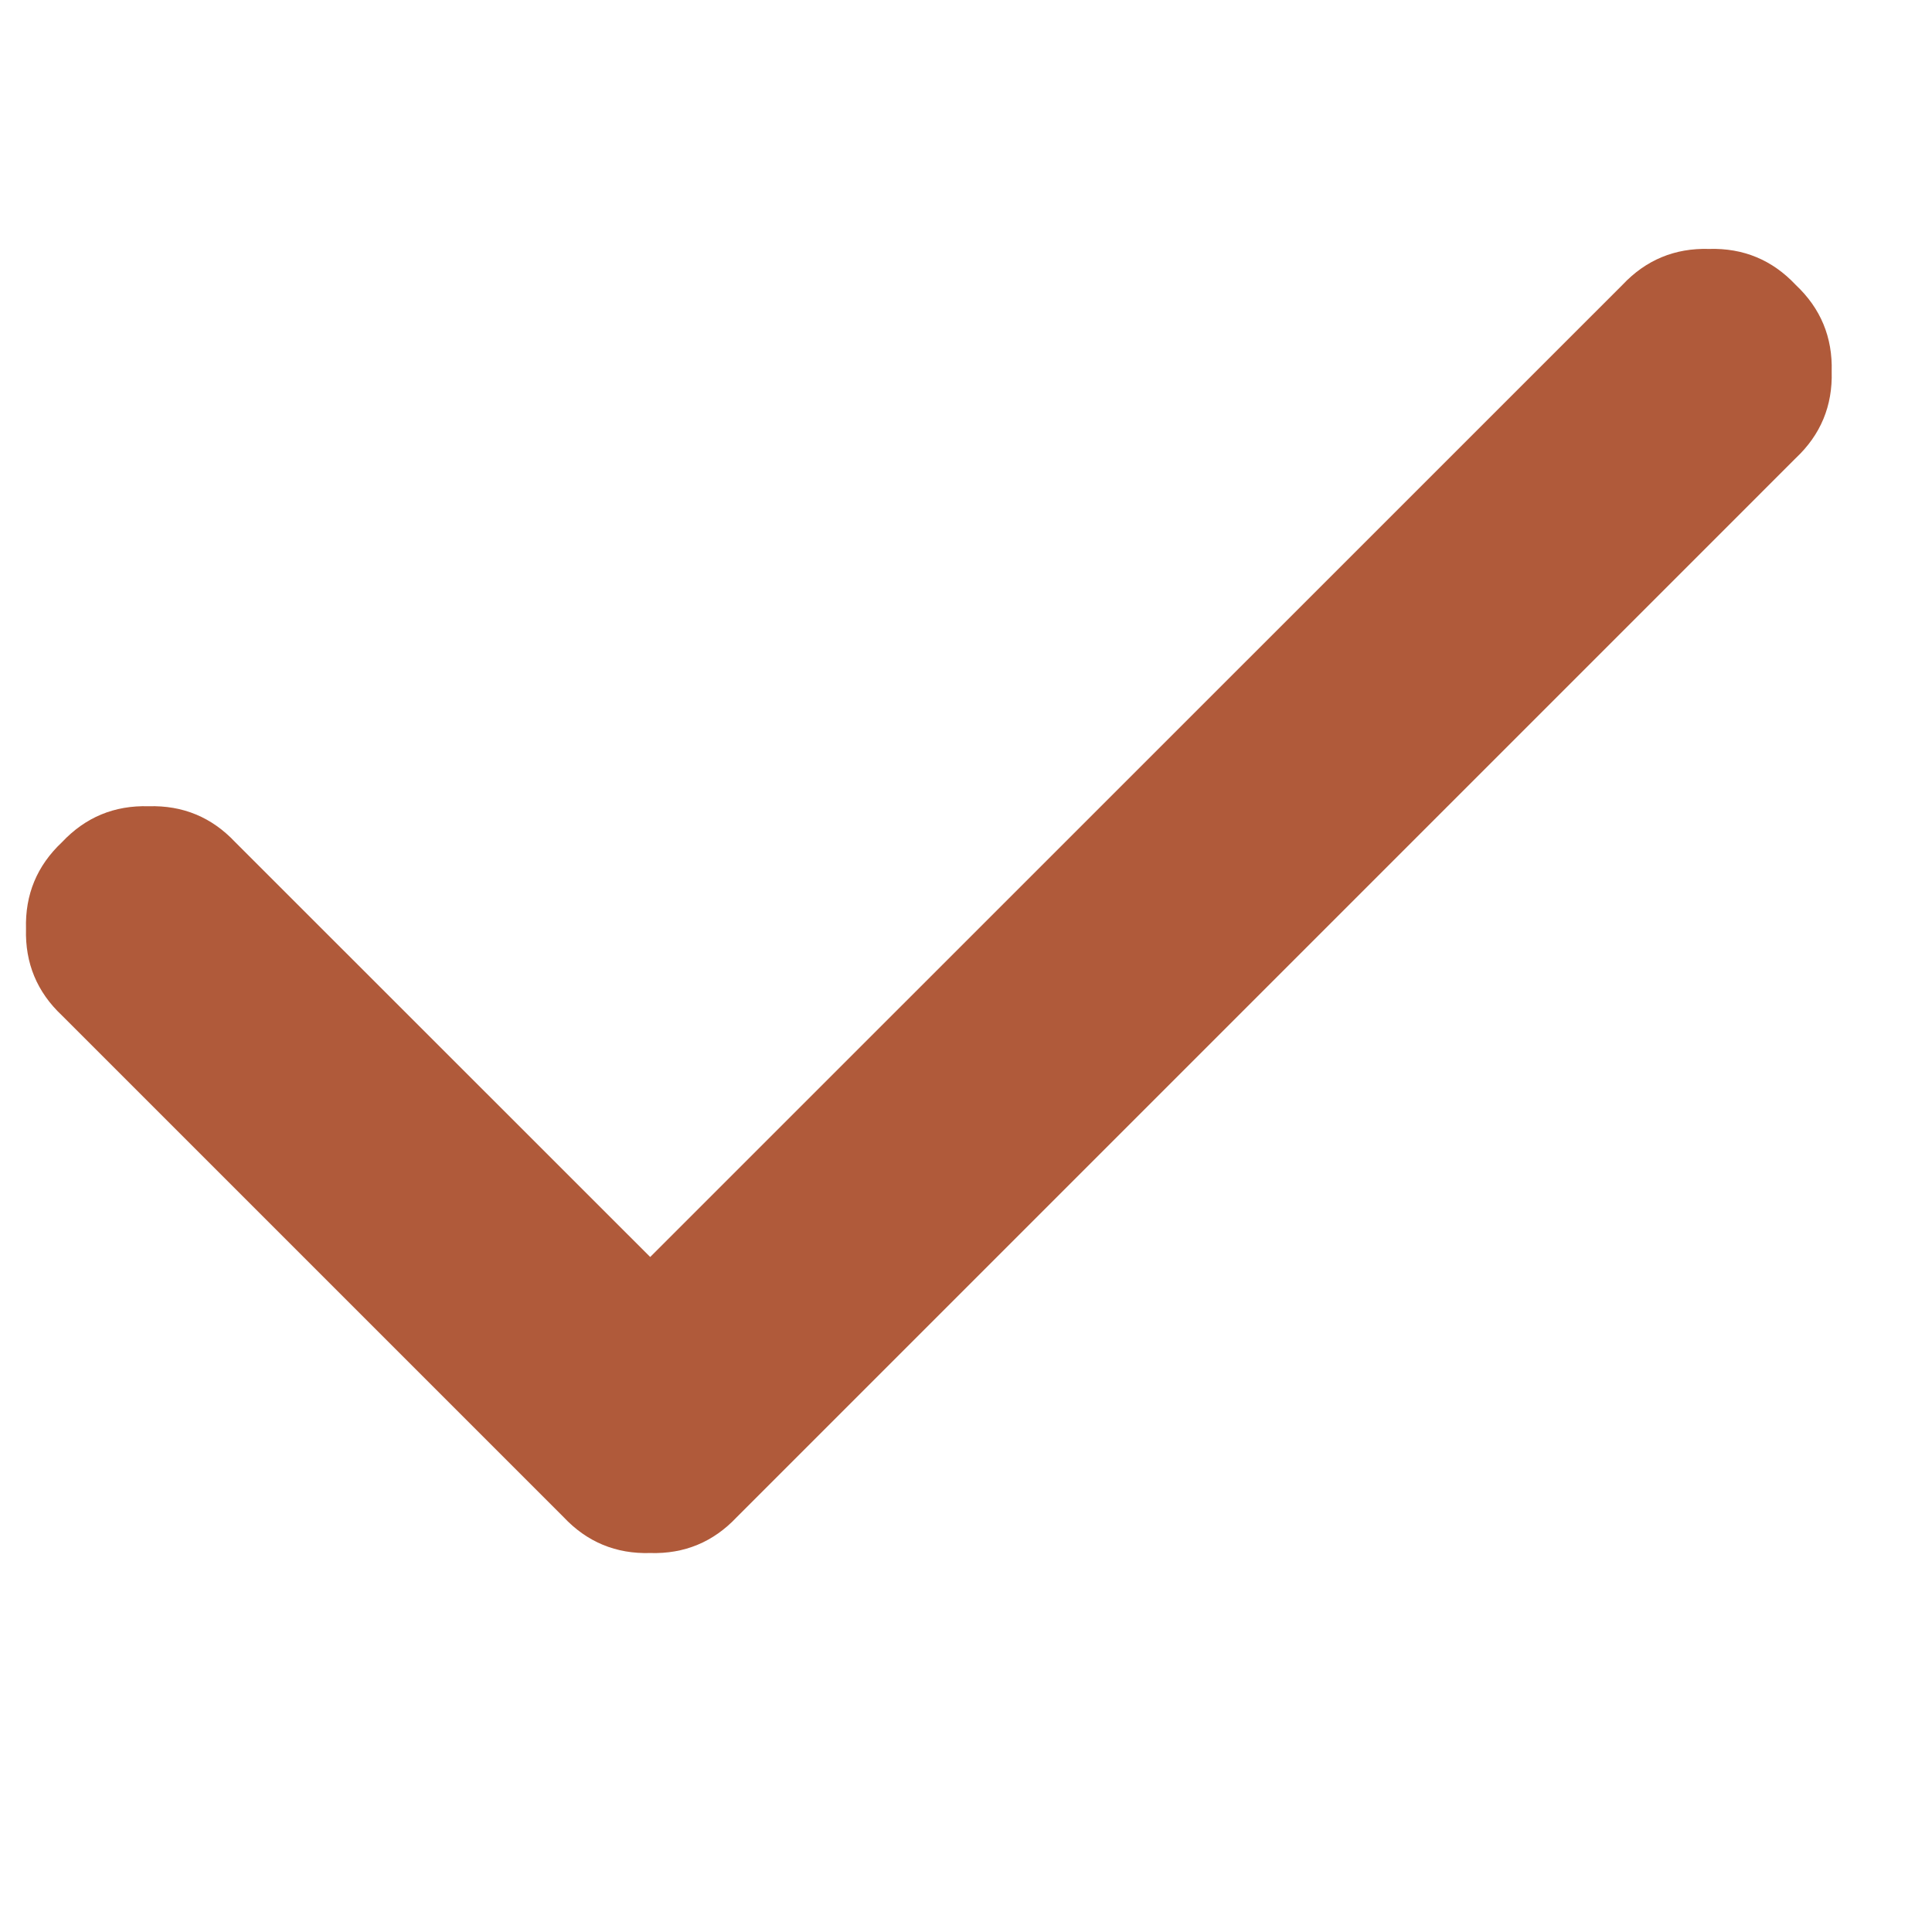
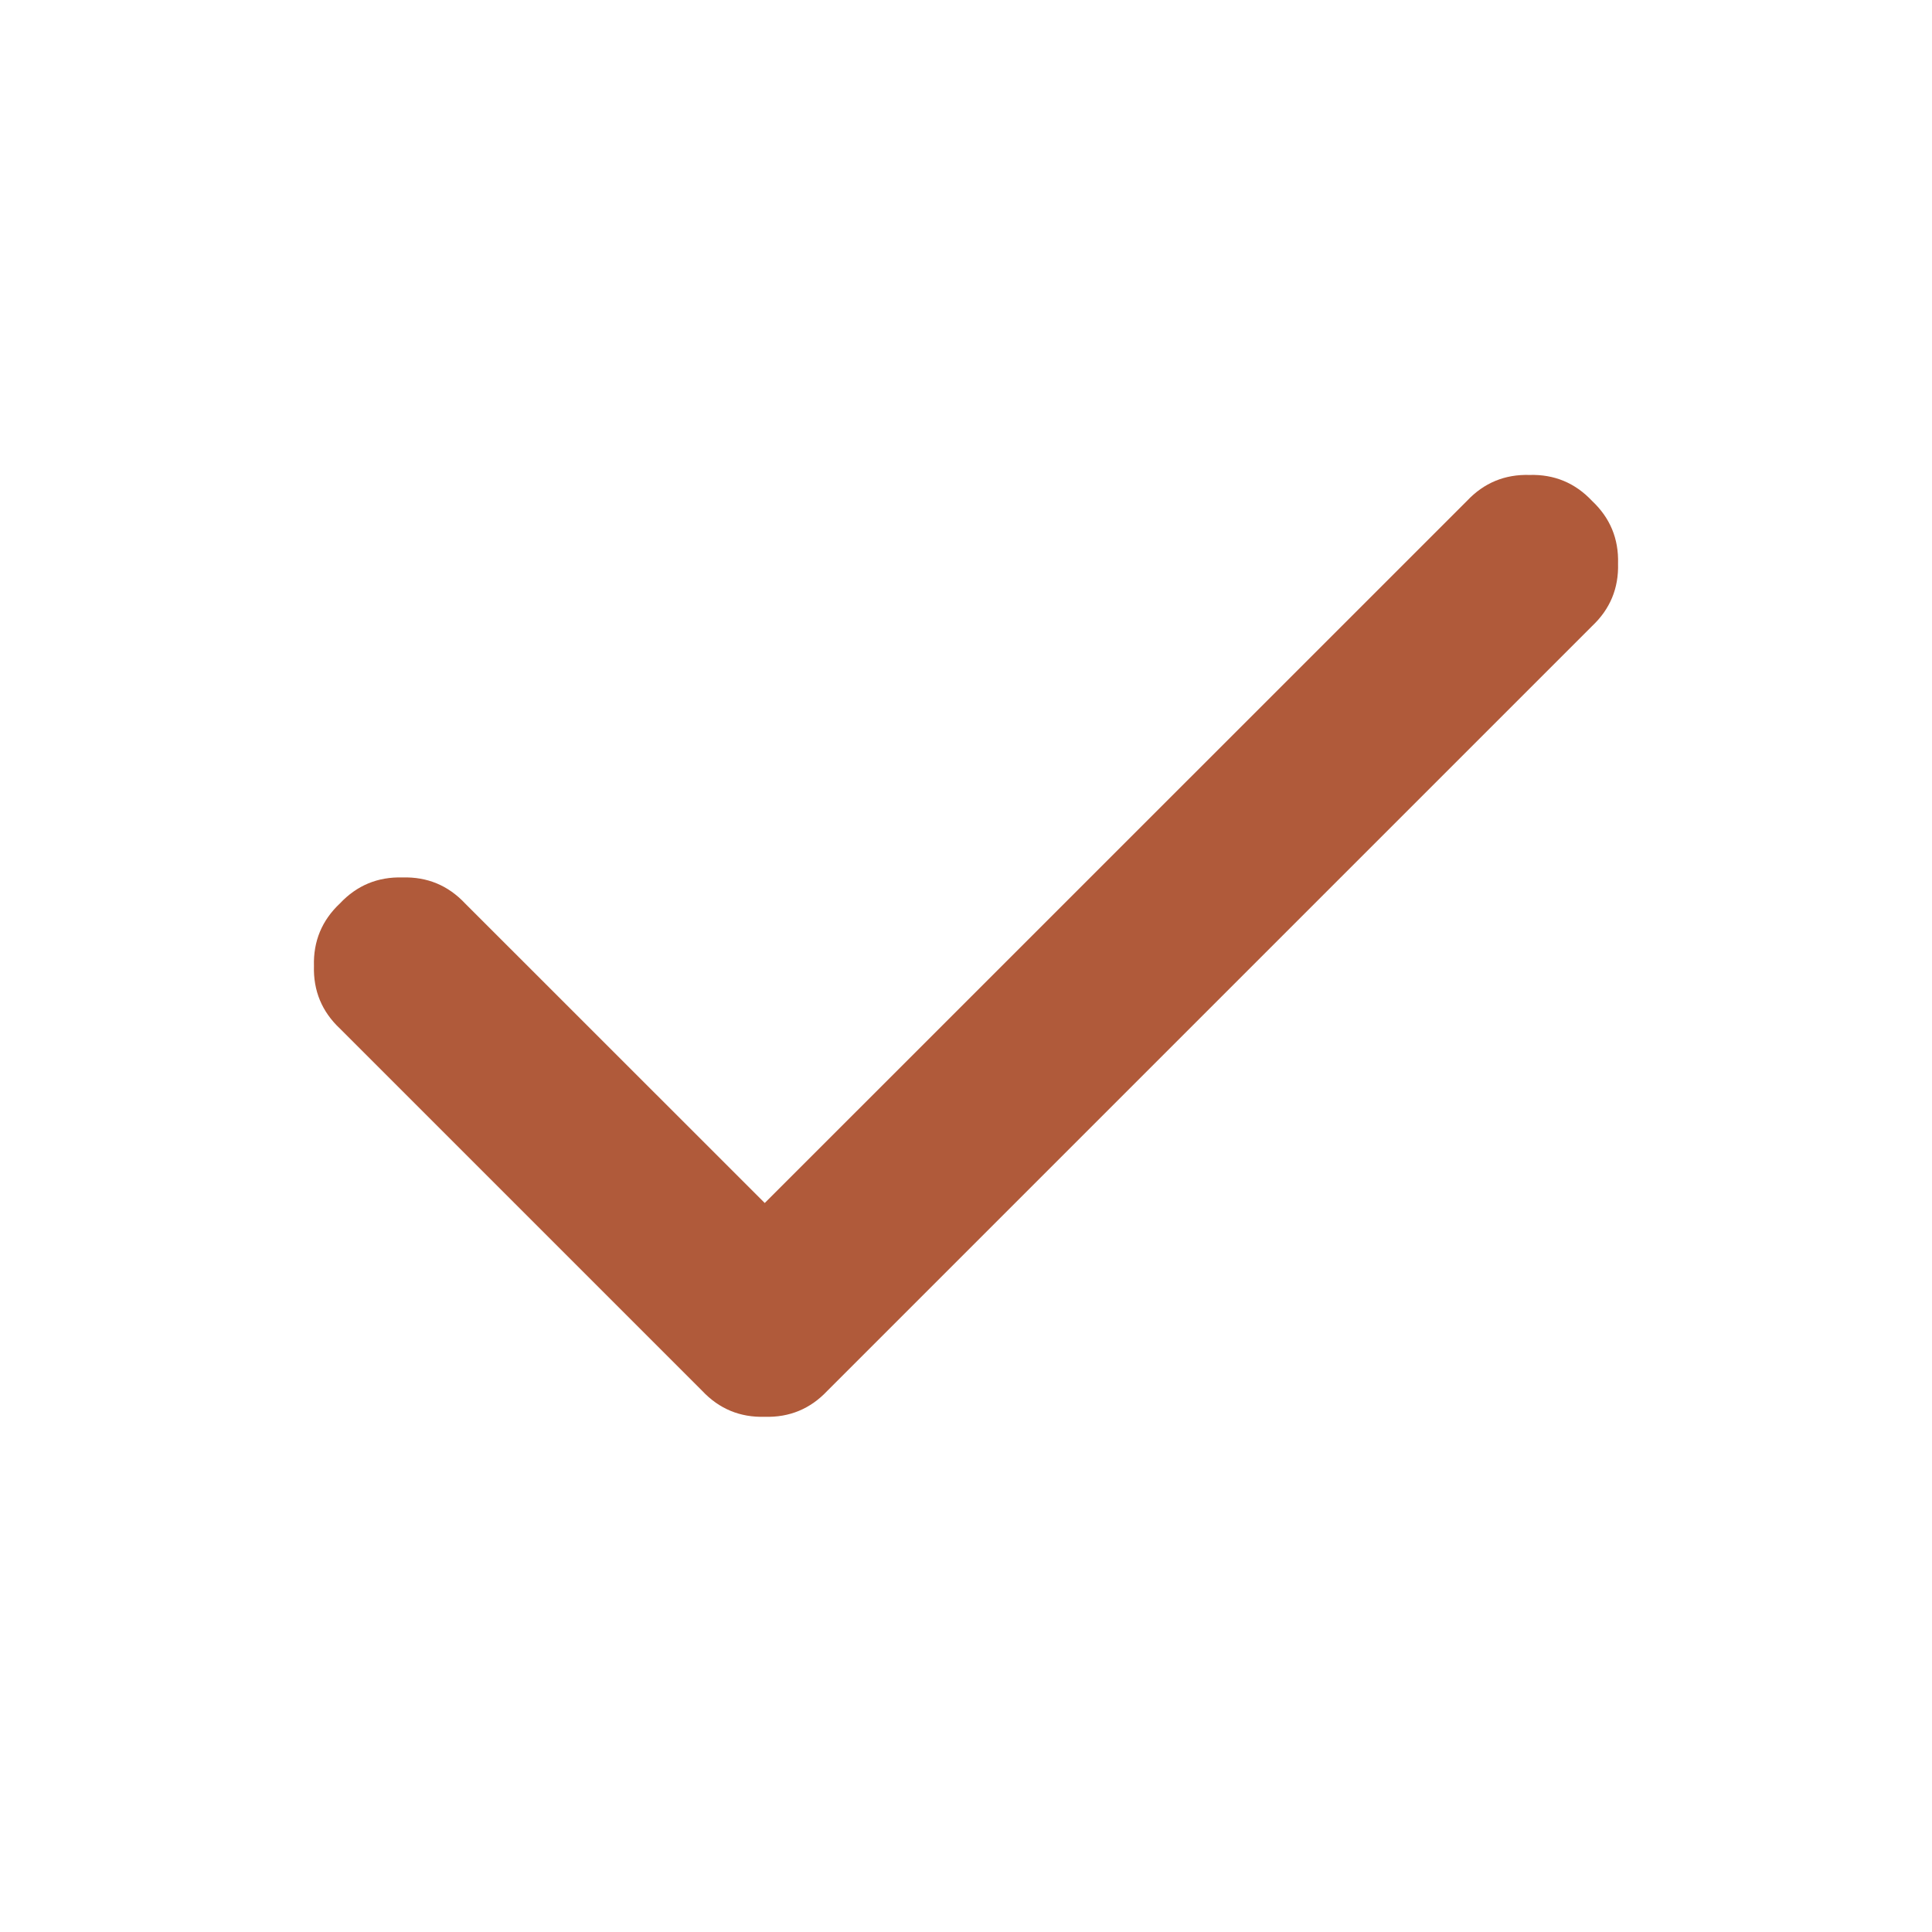
- <svg xmlns="http://www.w3.org/2000/svg" width="18" height="18" viewBox="-1 -1 13 10" fill="none">
-   <path d="M3.375 5.958L0.583 3.167Q0.346 2.915 0 2.925Q-0.346 2.915 -0.583 3.167Q-0.835 3.404 -0.825 3.75Q-0.835 4.096 -0.583 4.333L2.792 7.708Q3.029 7.96 3.375 7.95Q3.721 7.96 3.958 7.708L11.083 0.583Q11.335 0.346 11.325 0Q11.335 -0.346 11.083 -0.583Q10.846 -0.835 10.5 -0.825Q10.154 -0.835 9.917 -0.583L3.375 5.958Z" fill="#B05A3A" />
+ <svg xmlns="http://www.w3.org/2000/svg" width="18" height="18">
+   <path fill="#B05A3A" transform="matrix(1 0 0 1 3.75 5.25)" d="M0.583 3.167L3.375 5.958L9.917 -0.583Q10.154 -0.835 10.5 -0.825Q10.846 -0.835 11.083 -0.583Q11.335 -0.346 11.325 0Q11.335 0.346 11.083 0.583L3.958 7.708Q3.721 7.96 3.375 7.95Q3.029 7.96 2.792 7.708L-0.583 4.333Q-0.835 4.096 -0.825 3.75Q-0.835 3.404 -0.583 3.167Q-0.346 2.915 0 2.925Q0.346 2.915 0.583 3.167Z" fill-rule="evenodd" />
</svg>
